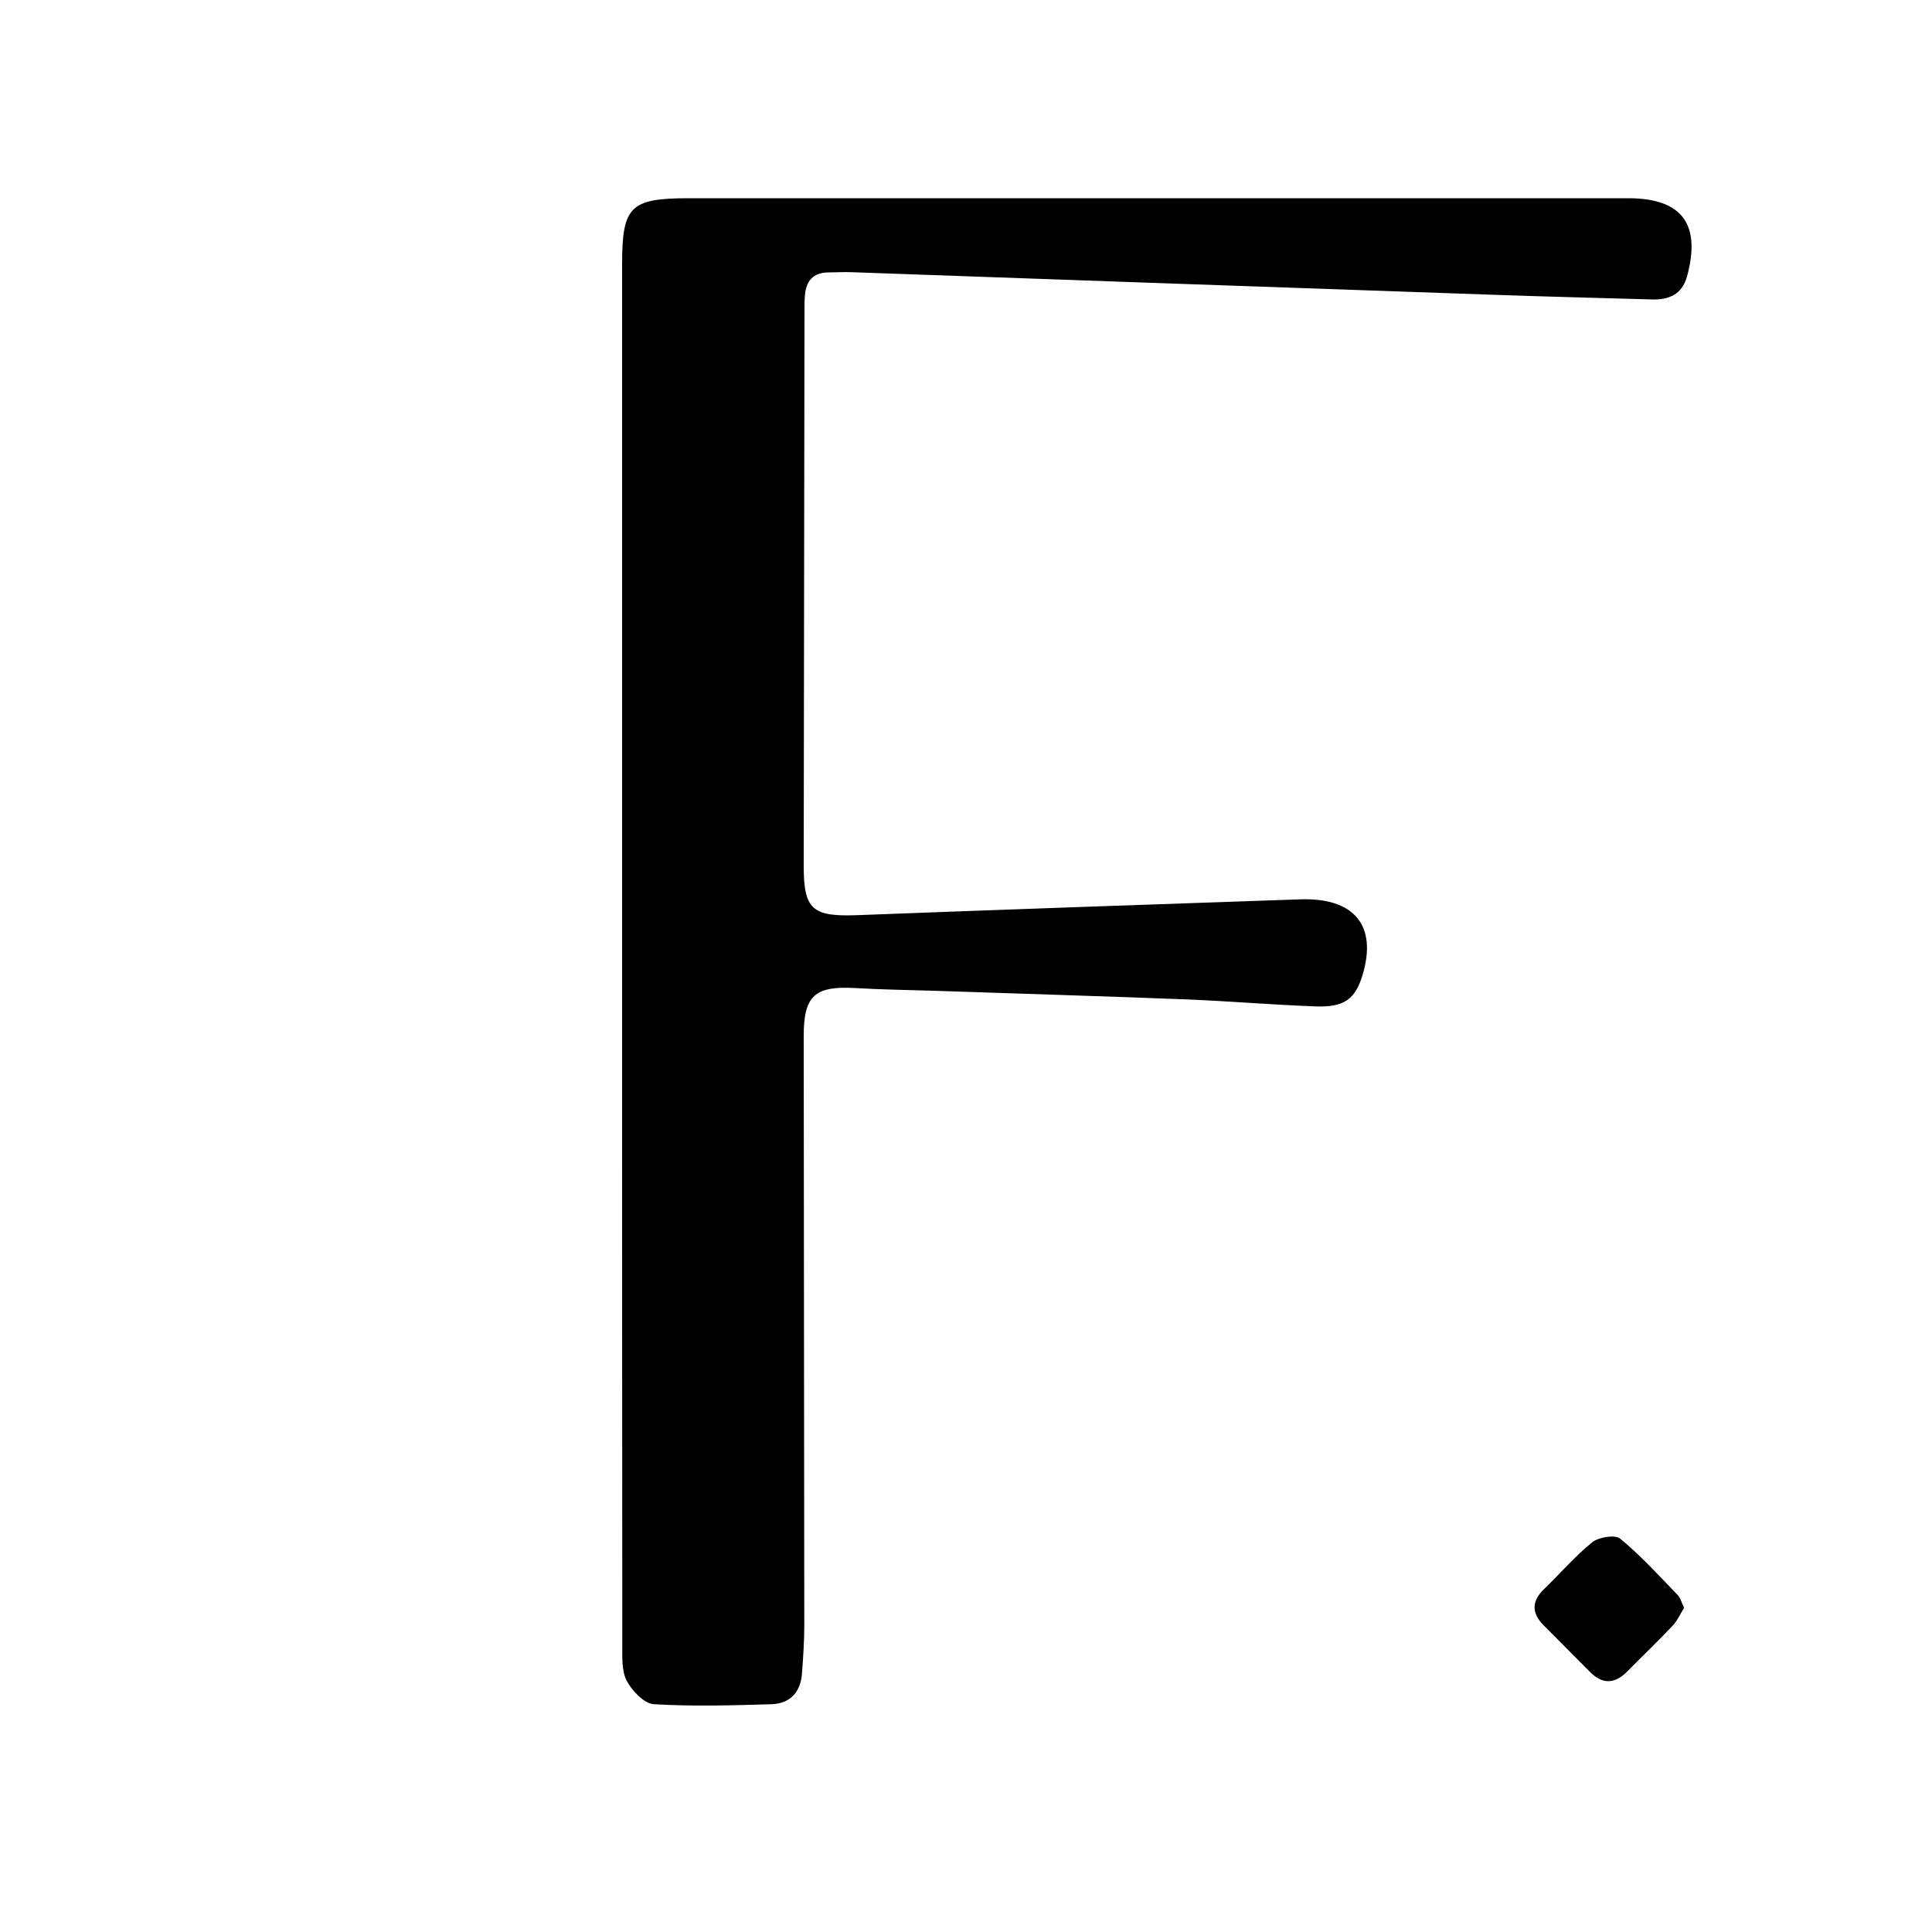
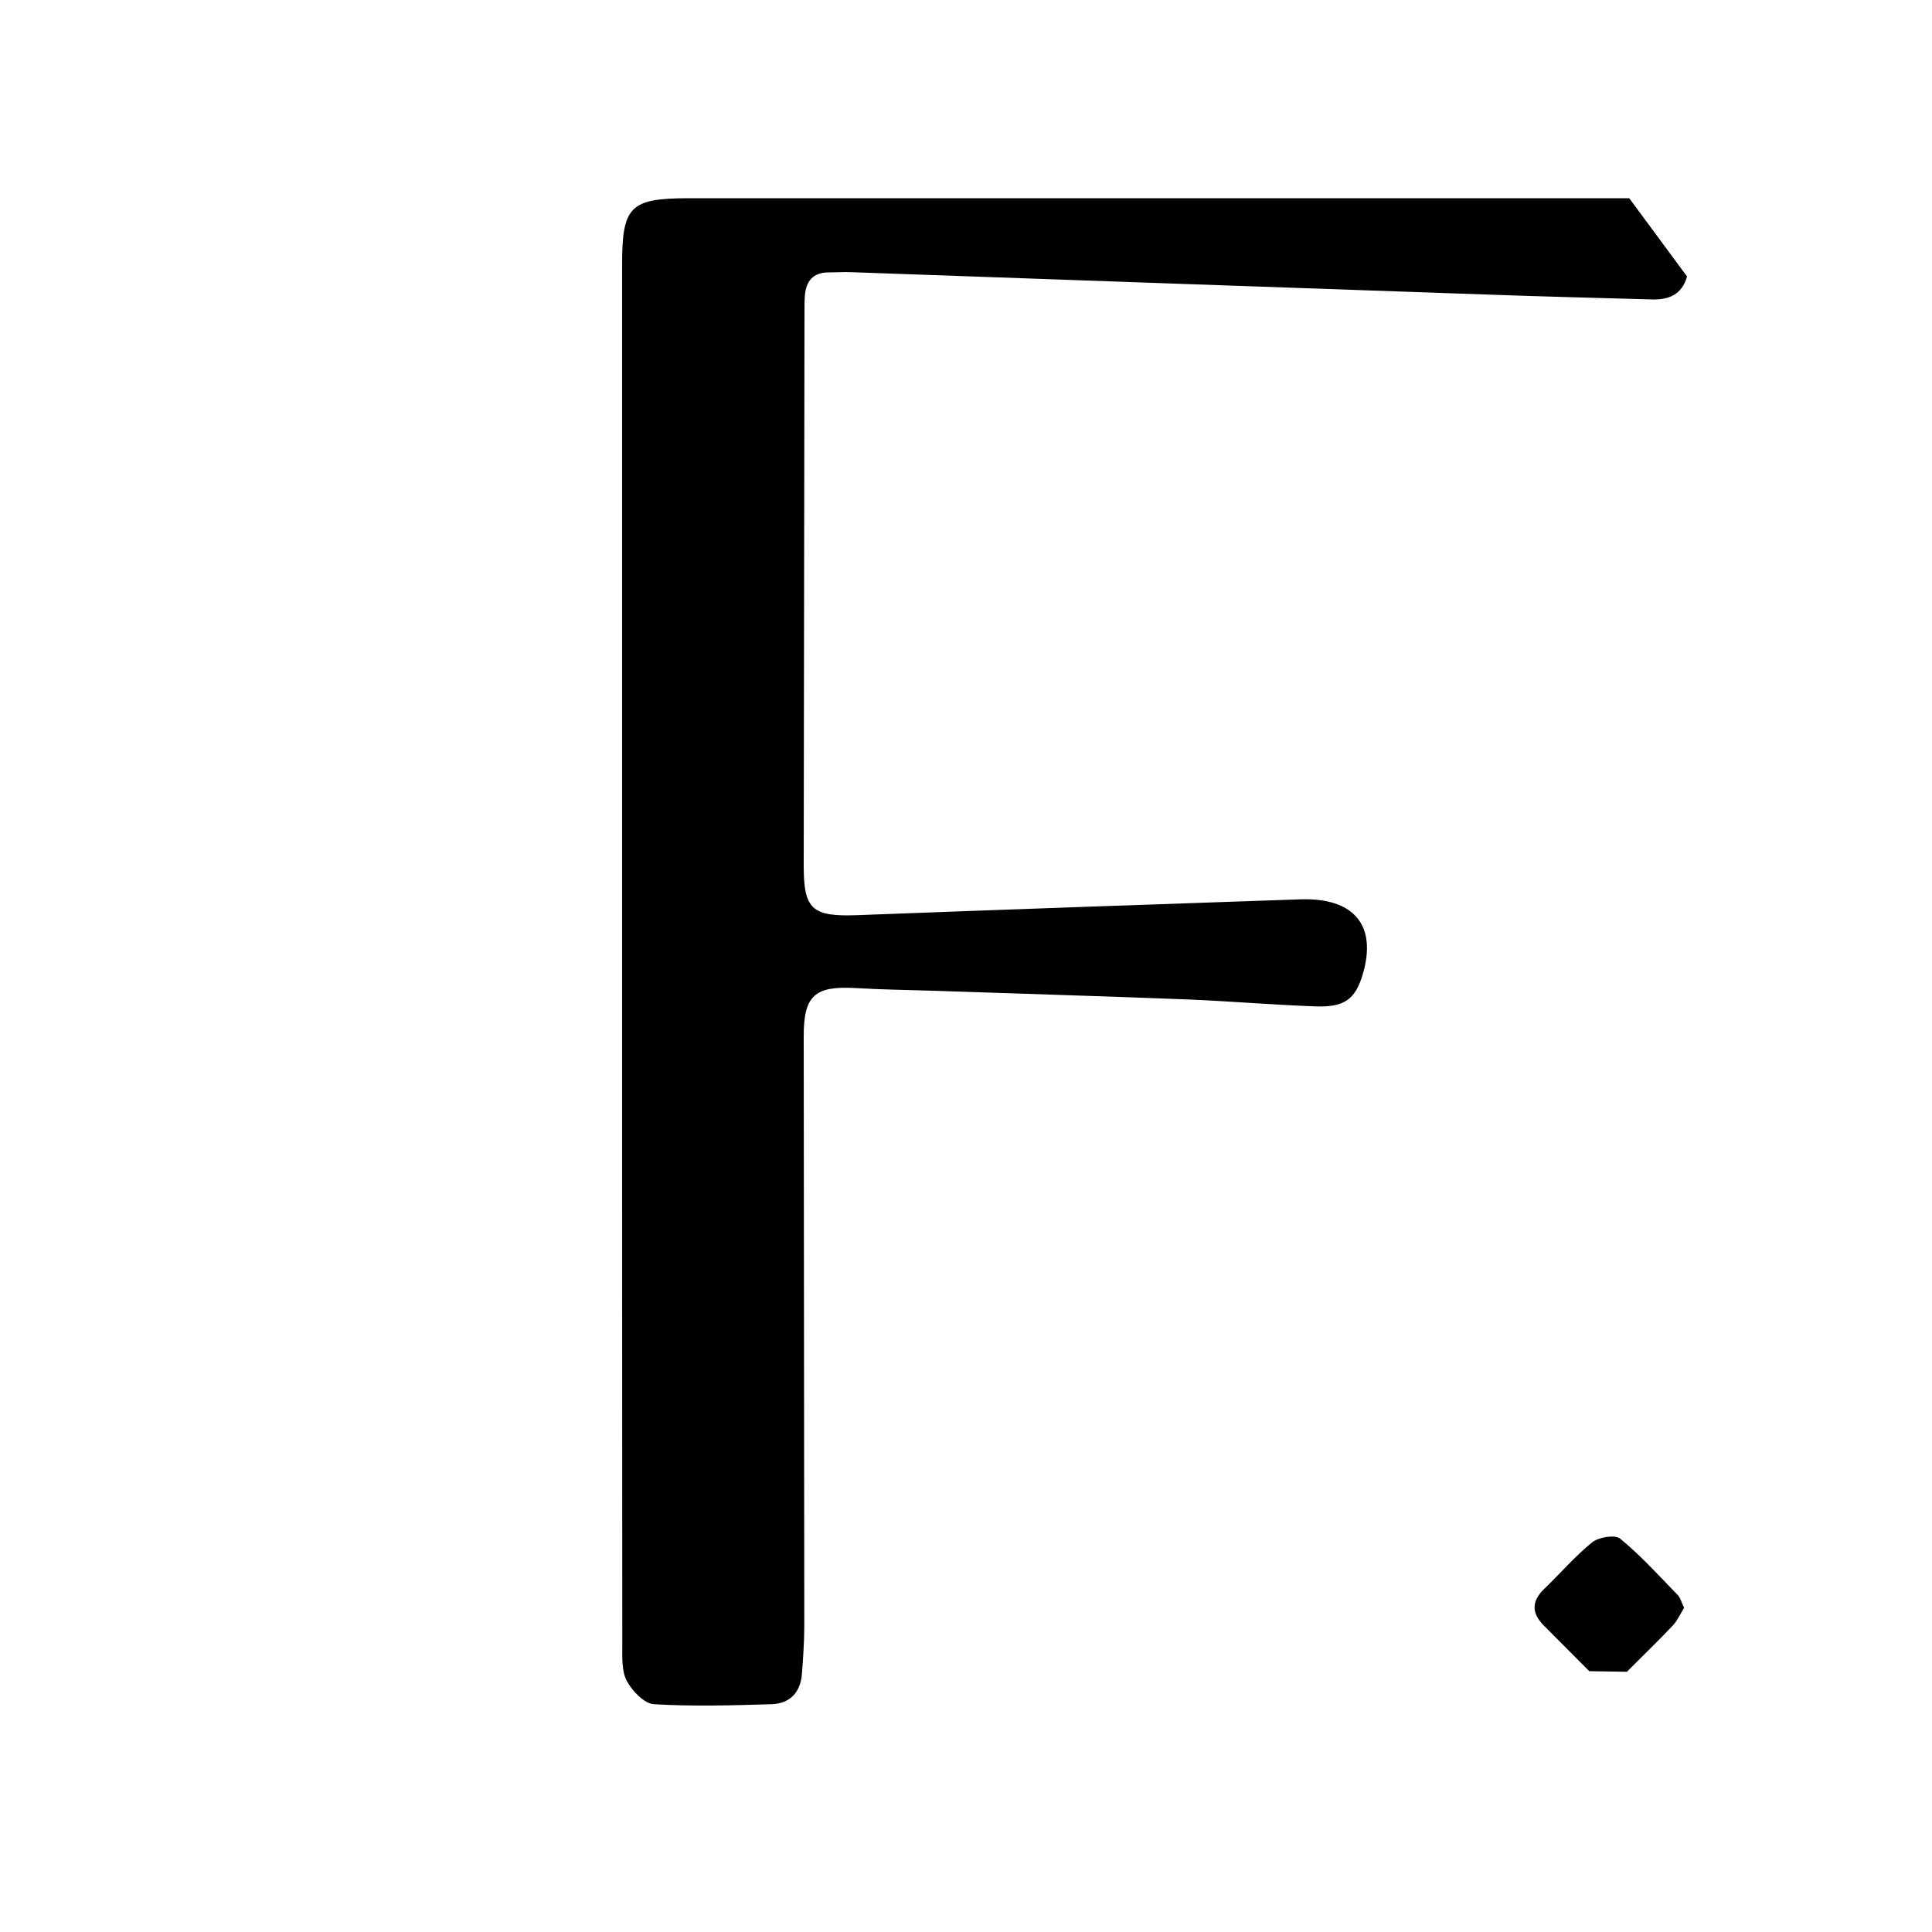
- <svg xmlns="http://www.w3.org/2000/svg" version="1.2" baseProfile="tiny" viewBox="0 0 100 100" xml:space="preserve">
-   <path d="M84.33,10.26h-0.11c-16.19,0-32.38,0-48.56,0c-3.05,0-3.46,0.42-3.46,3.43v35.72c0,11.91,0,23.81,0.01,35.72         c0,0.63-0.04,1.35,0.23,1.87c0.28,0.52,0.9,1.18,1.41,1.21c2.02,0.12,4.05,0.06,6.08,0c0.95-0.03,1.51-0.61,1.58-1.59         c0.06-0.82,0.12-1.65,0.12-2.47c-0.01-10.18-0.02-20.35-0.03-30.53c0-2.09,0.58-2.59,2.64-2.48c1.35,0.08,2.7,0.1,4.05,0.14         c4.39,0.15,8.78,0.28,13.16,0.45c2.21,0.09,4.42,0.28,6.63,0.36c1.5,0.06,2.07-0.37,2.45-1.64c0.76-2.54-0.43-4-3.24-3.9         c-7.65,0.26-15.3,0.53-22.95,0.82c-2.3,0.08-2.74-0.3-2.74-2.55c0.01-9.58,0.03-19.16,0.04-28.73c0-0.26,0-0.53,0.02-0.79         c0.06-0.74,0.41-1.19,1.21-1.2c0.41,0,0.83-0.03,1.24-0.01c10.99,0.39,21.98,0.78,32.97,1.16c2.81,0.1,5.63,0.17,8.44,0.25         c0.87,0.02,1.54-0.26,1.8-1.19C88.05,11.62,87.08,10.28,84.33,10.26z" />
-   <path d="M84.21,86.53c0.79-0.8,1.61-1.58,2.38-2.4c0.24-0.26,0.39-0.61,0.58-0.91c-0.14-0.28-0.19-0.52-0.34-0.67         c-0.97-1-1.9-2.03-2.97-2.91c-0.27-0.22-1.11-0.08-1.45,0.19c-0.9,0.73-1.66,1.62-2.5,2.43c-0.64,0.62-0.63,1.23-0.03,1.85         c0.79,0.8,1.59,1.59,2.38,2.39C82.91,87.18,83.55,87.19,84.21,86.53z" />
+ <svg xmlns="http://www.w3.org/2000/svg" version="1.2" viewBox="0 0 100 100" xml:space="preserve">
+   <path d="M84.33,10.26h-0.11c-16.19,0-32.38,0-48.56,0c-3.05,0-3.46,0.42-3.46,3.43v35.72c0,11.91,0,23.81,0.01,35.72         c0,0.63-0.04,1.35,0.23,1.87c0.28,0.52,0.9,1.18,1.41,1.21c2.02,0.12,4.05,0.06,6.08,0c0.95-0.03,1.51-0.61,1.58-1.59         c0.06-0.82,0.12-1.65,0.12-2.47c-0.01-10.18-0.02-20.35-0.03-30.53c0-2.09,0.58-2.59,2.64-2.48c1.35,0.08,2.7,0.1,4.05,0.14         c4.39,0.15,8.78,0.28,13.16,0.45c2.21,0.09,4.42,0.28,6.63,0.36c1.5,0.06,2.07-0.37,2.45-1.64c0.76-2.54-0.43-4-3.24-3.9         c-7.65,0.26-15.3,0.53-22.95,0.82c-2.3,0.08-2.74-0.3-2.74-2.55c0.01-9.58,0.03-19.16,0.04-28.73c0-0.26,0-0.53,0.02-0.79         c0.06-0.74,0.41-1.19,1.21-1.2c0.41,0,0.83-0.03,1.24-0.01c10.99,0.39,21.98,0.78,32.97,1.16c2.81,0.1,5.63,0.17,8.44,0.25         c0.87,0.02,1.54-0.26,1.8-1.19" />
+   <path d="M84.21,86.53c0.79-0.8,1.61-1.58,2.38-2.4c0.24-0.26,0.39-0.61,0.58-0.91c-0.14-0.28-0.19-0.52-0.34-0.67         c-0.97-1-1.9-2.03-2.97-2.91c-0.27-0.22-1.11-0.08-1.45,0.19c-0.9,0.73-1.66,1.62-2.5,2.43c-0.64,0.62-0.63,1.23-0.03,1.85         c0.79,0.8,1.59,1.59,2.38,2.39" />
</svg>
